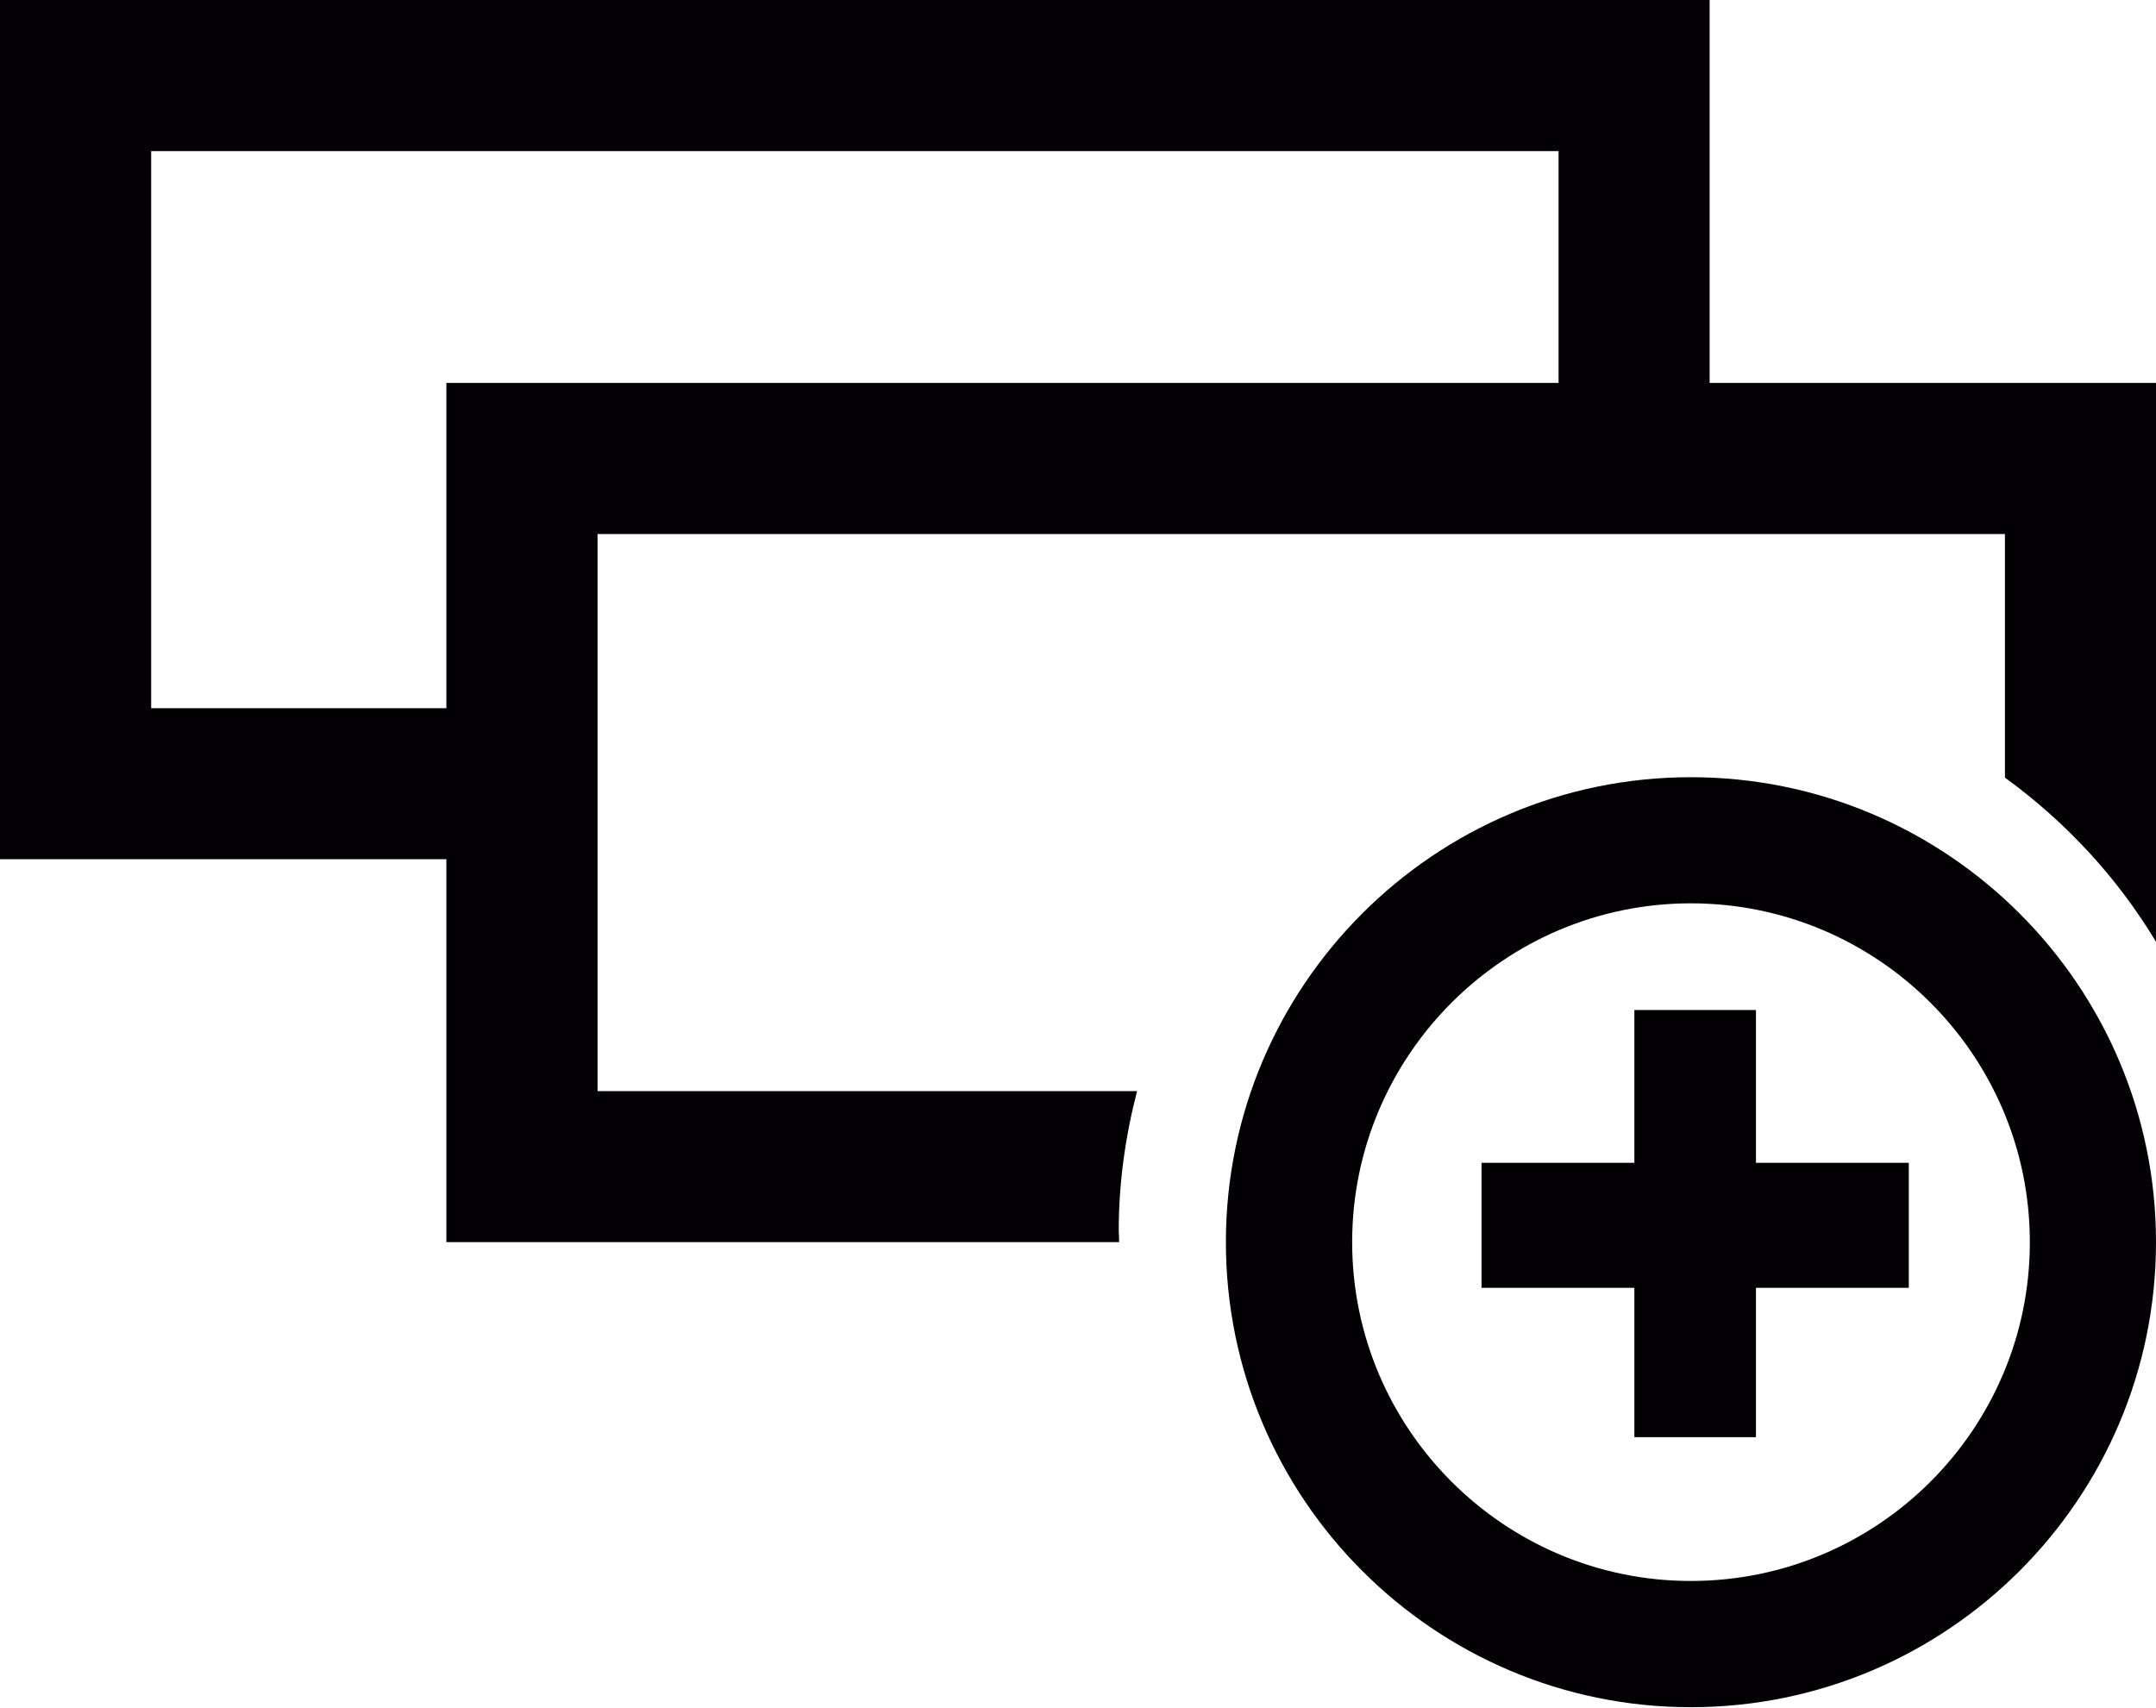
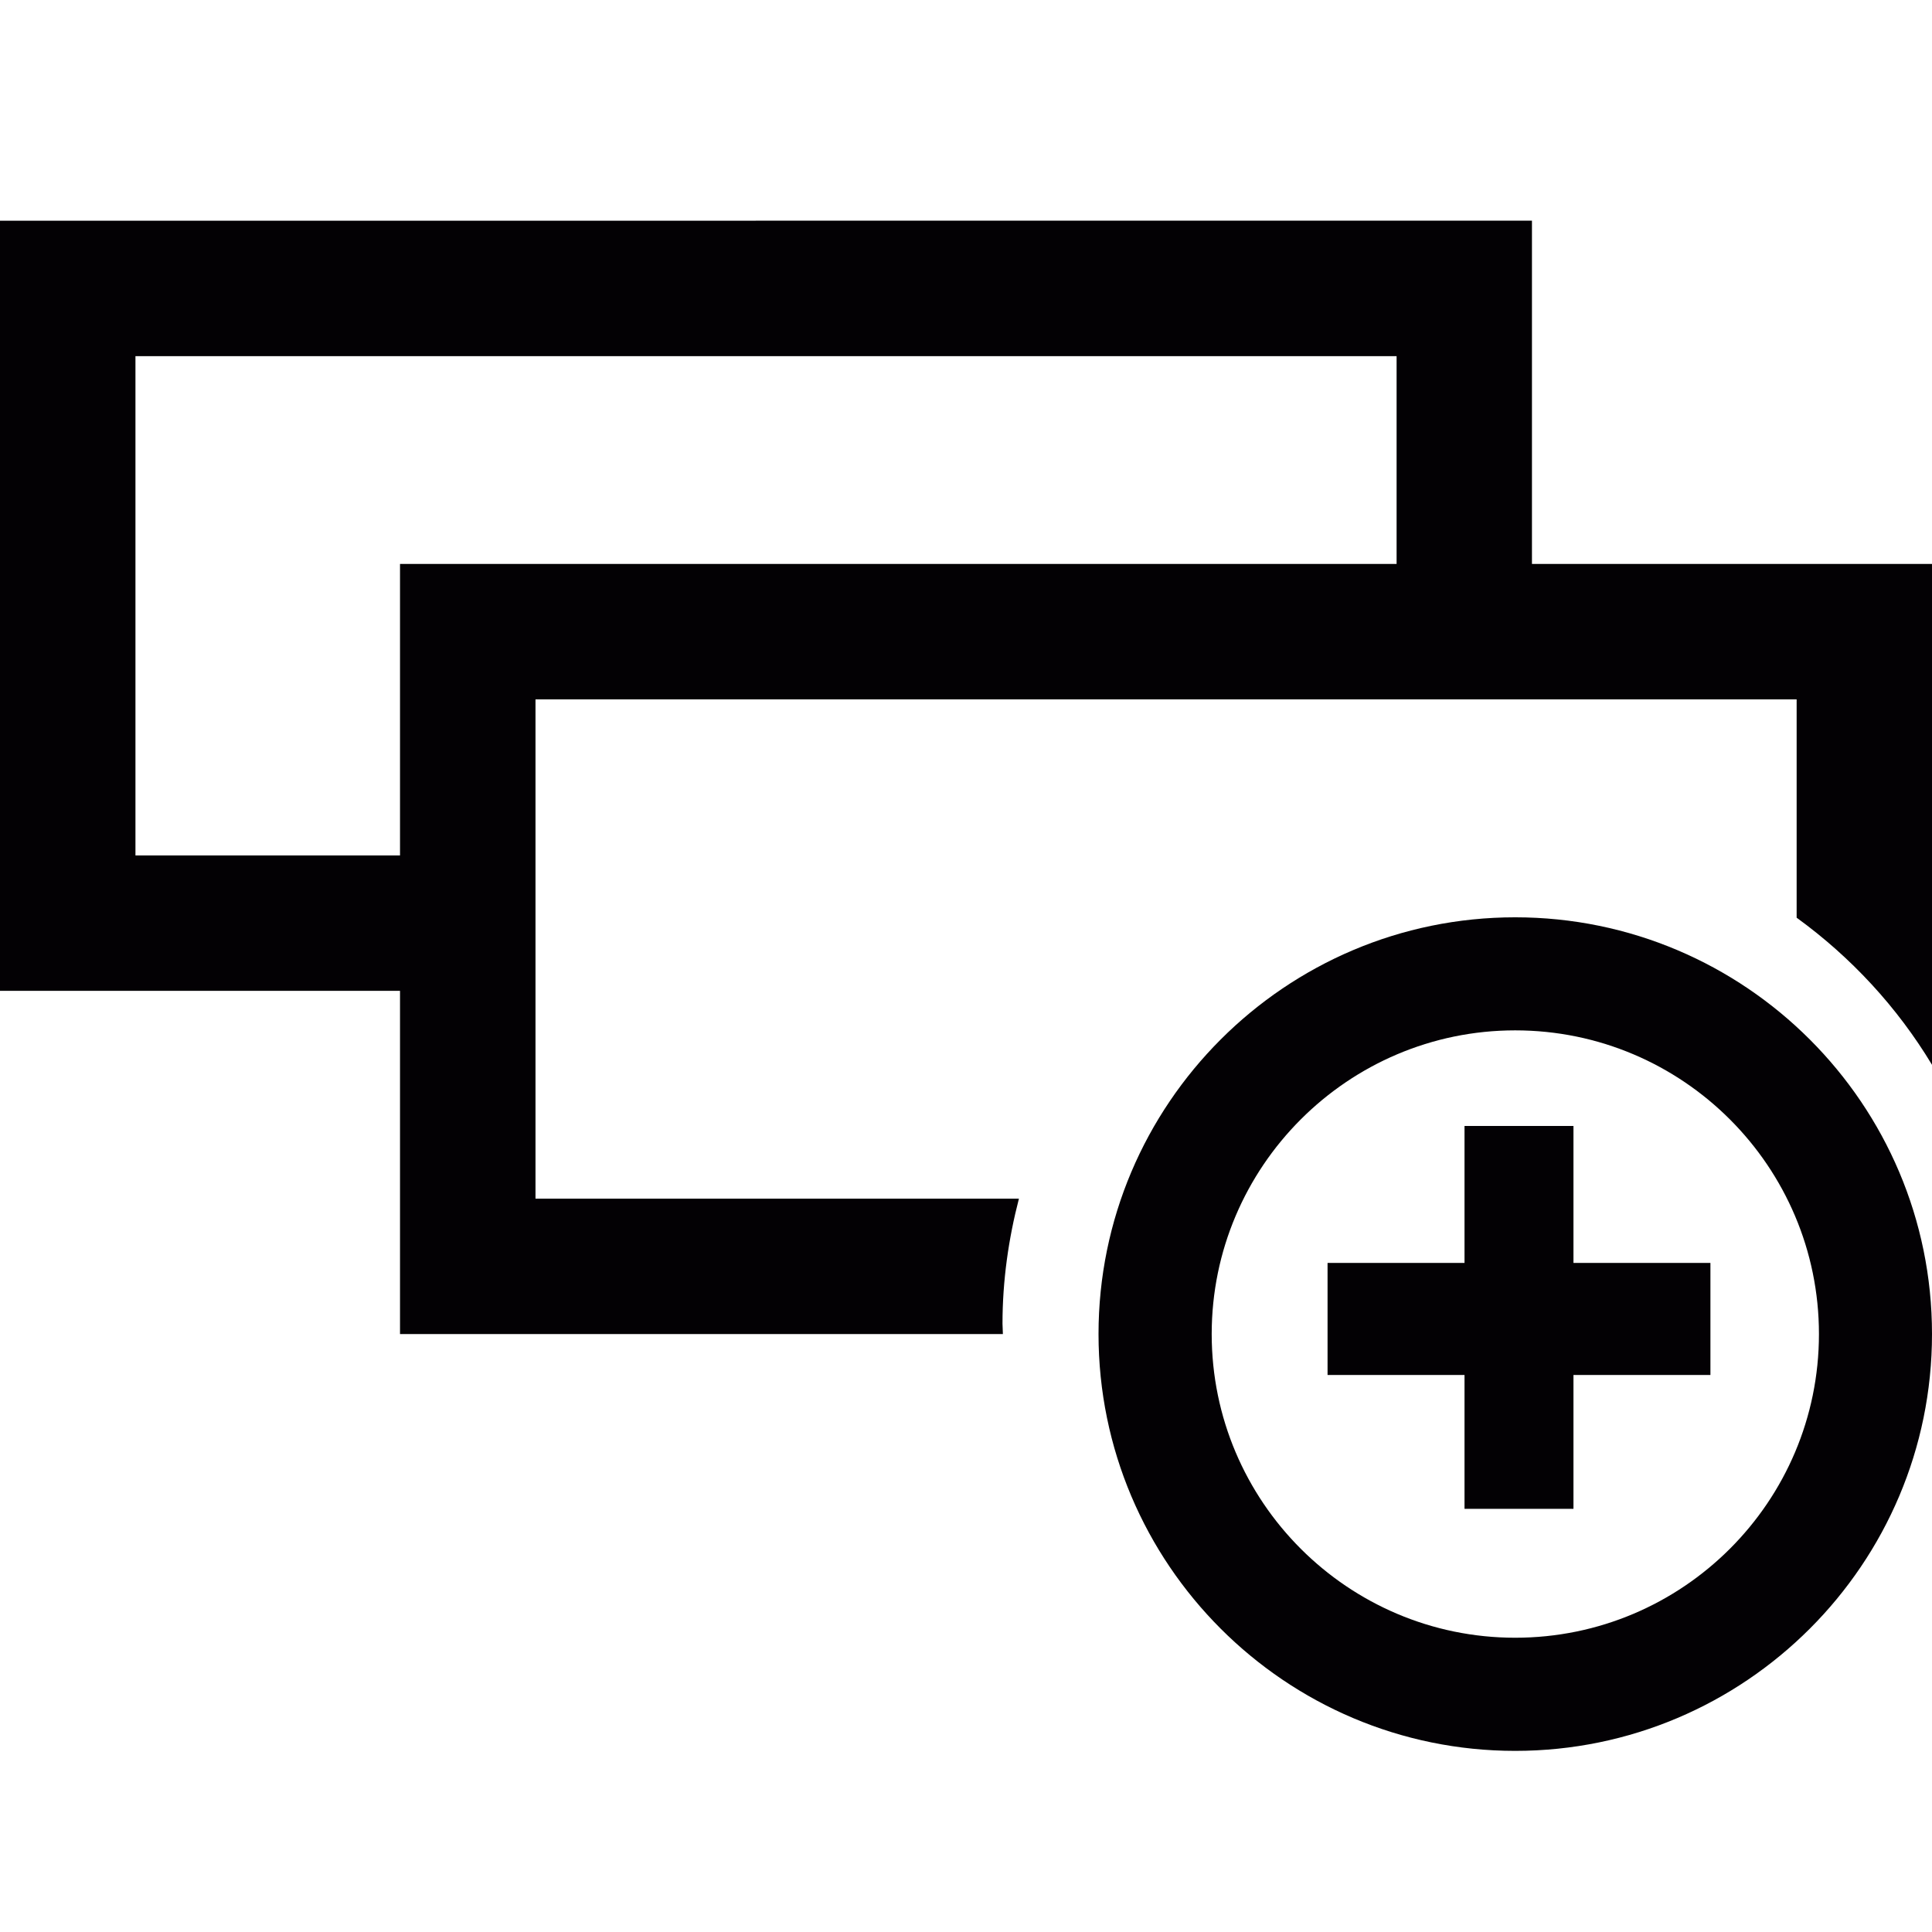
- <svg xmlns="http://www.w3.org/2000/svg" version="1.1" id="Capa_1" x="0px" y="0px" viewBox="0 0 19.397 15.363" xml:space="preserve" width="100%" height="100%">
+ <svg xmlns="http://www.w3.org/2000/svg" version="1.1" id="Capa_1" x="0px" y="0px" viewBox="0 0 64 64" xml:space="preserve" width="100%" height="100%">
  <defs id="defs45" />
-   <path style="fill:#030104" d="m 4.016,3.446 v 7.732 h 6.053 c 0,-0.035 -0.004,-0.07 -0.004,-0.104 0,-0.434 0.061,-0.854 0.165,-1.255 H 5.376 v -5.013 H 18.038 v 2.192 c 0.546,0.396 1.01,0.897 1.359,1.477 v -5.029 H 4.016 z" id="path7" />
-   <path style="fill:#030104" d="m 15.212,6.994 c -2.307,0 -4.183,1.877 -4.183,4.184 0,2.308 1.876,4.185 4.183,4.185 2.309,0 4.185,-1.877 4.185,-4.185 0,-2.307 -1.876,-4.184 -4.185,-4.184 z m 0,7.233 c -1.679,0 -3.047,-1.367 -3.047,-3.049 0,-1.68 1.368,-3.049 3.047,-3.049 1.684,0 3.05,1.369 3.05,3.049 0,1.682 -1.366,3.049 -3.05,3.049 z" id="path9" />
-   <path style="fill:#030104" d="m 14.704,9.089 0,1.375 -1.375,0 0,1.125 1.375,0 0,1.344 1.094,0 0,-1.344 1.375,0 0,-1.125 -1.375,0 0,-1.375 -1.094,0 z" id="rect11" />
-   <g id="g13" transform="translate(4.016294,1.714024)" />
-   <g id="g15" transform="translate(4.016294,1.714024)" />
-   <g id="g17" transform="translate(4.016294,1.714024)" />
-   <g id="g19" transform="translate(4.016294,1.714024)" />
-   <g id="g21" transform="translate(4.016294,1.714024)" />
-   <g id="g23" transform="translate(4.016294,1.714024)" />
-   <g id="g25" transform="translate(4.016294,1.714024)" />
-   <g id="g27" transform="translate(4.016294,1.714024)" />
-   <g id="g29" transform="translate(4.016294,1.714024)" />
-   <g id="g31" transform="translate(4.016294,1.714024)" />
-   <g id="g33" transform="translate(4.016294,1.714024)" />
-   <g id="g35" transform="translate(4.016294,1.714024)" />
-   <g id="g37" transform="translate(4.016294,1.714024)" />
-   <g id="g39" transform="translate(4.016294,1.714024)" />
-   <g id="g41" transform="translate(4.016294,1.714024)" />
-   <path id="path3053" d="M 0,-1.9636304e-7 0,7.732 l 4.782,0 c 0,-0.035 -0.004,-0.07 -0.004,-0.104 0,-0.434 0.061,-0.854 0.165,-1.255 l -3.583,0 0,-5.013 12.662,0 0,2.192 c 0.546,0.396 1.01,0.31 1.359,0.89 l 0,-4.442 z" style="fill:#030104" />
+   <path style="fill:#030104" d="m 13.251,18.681 v 25.511 h 19.971 c 0,-0.115 -0.013,-0.231 -0.013,-0.343 0,-1.432 0.201,-2.818 0.544,-4.141 H 17.739 V 23.168 h 41.777 v 7.232 c 1.801,1.307 3.332,2.96 4.484,4.873 V 18.681 H 13.251 z" id="path7" />
+   <path style="fill:#030104" d="m 50.192,30.387 c -7.612,0 -13.802,6.193 -13.802,13.805 0,7.615 6.19,13.808 13.802,13.808 7.618,0 13.808,-6.193 13.808,-13.808 0,-7.612 -6.19,-13.805 -13.808,-13.805 z m 0,23.865 c -5.54,0 -10.053,-4.51 -10.053,-10.06 0,-5.543 4.514,-10.06 10.053,-10.06 5.556,0 10.063,4.517 10.063,10.06 0,5.55 -4.507,10.06 -10.063,10.06 z" id="path9" />
+   <path style="fill:#030104" d="m 48.514,37.299 0,4.537 -4.537,0 0,3.712 4.537,0 0,4.434 3.609,0 0,-4.434 4.537,0 0,-3.712 -4.537,0 0,-4.537 -3.609,0 z" id="rect11" />
+   <g id="g13" transform="matrix(3.299429,0,0,3.299429,13.25148,18.96609)" />
+   <g id="g15" transform="matrix(3.299429,0,0,3.299429,13.25148,18.96609)" />
+   <g id="g17" transform="matrix(3.299429,0,0,3.299429,13.25148,18.96609)" />
+   <g id="g19" transform="matrix(3.299429,0,0,3.299429,13.25148,18.96609)" />
+   <g id="g21" transform="matrix(3.299429,0,0,3.299429,13.25148,18.96609)" />
+   <g id="g23" transform="matrix(3.299429,0,0,3.299429,13.25148,18.96609)" />
+   <g id="g25" transform="matrix(3.299429,0,0,3.299429,13.25148,18.96609)" />
+   <g id="g27" transform="matrix(3.299429,0,0,3.299429,13.25148,18.96609)" />
+   <g id="g29" transform="matrix(3.299429,0,0,3.299429,13.25148,18.96609)" />
+   <g id="g31" transform="matrix(3.299429,0,0,3.299429,13.25148,18.96609)" />
+   <g id="g33" transform="matrix(3.299429,0,0,3.299429,13.25148,18.96609)" />
+   <g id="g35" transform="matrix(3.299429,0,0,3.299429,13.25148,18.96609)" />
+   <g id="g37" transform="matrix(3.299429,0,0,3.299429,13.25148,18.96609)" />
+   <g id="g39" transform="matrix(3.299429,0,0,3.299429,13.25148,18.96609)" />
+   <g id="g41" transform="matrix(3.299429,0,0,3.299429,13.25148,18.96609)" />
+   <path id="path3053" d="m -2.2747089e-7,7.311 0,25.511 15.778,0 c 0,-0.115 -0.013,-0.231 -0.013,-0.343 0,-1.432 0.201,-2.818 0.544,-4.141 l -11.822,0 0,-16.54 41.777,0 0,7.232 c 1.801,1.307 3.332,1.024 4.484,2.938 l 0,-14.658 z" style="fill:#030104" />
</svg>
